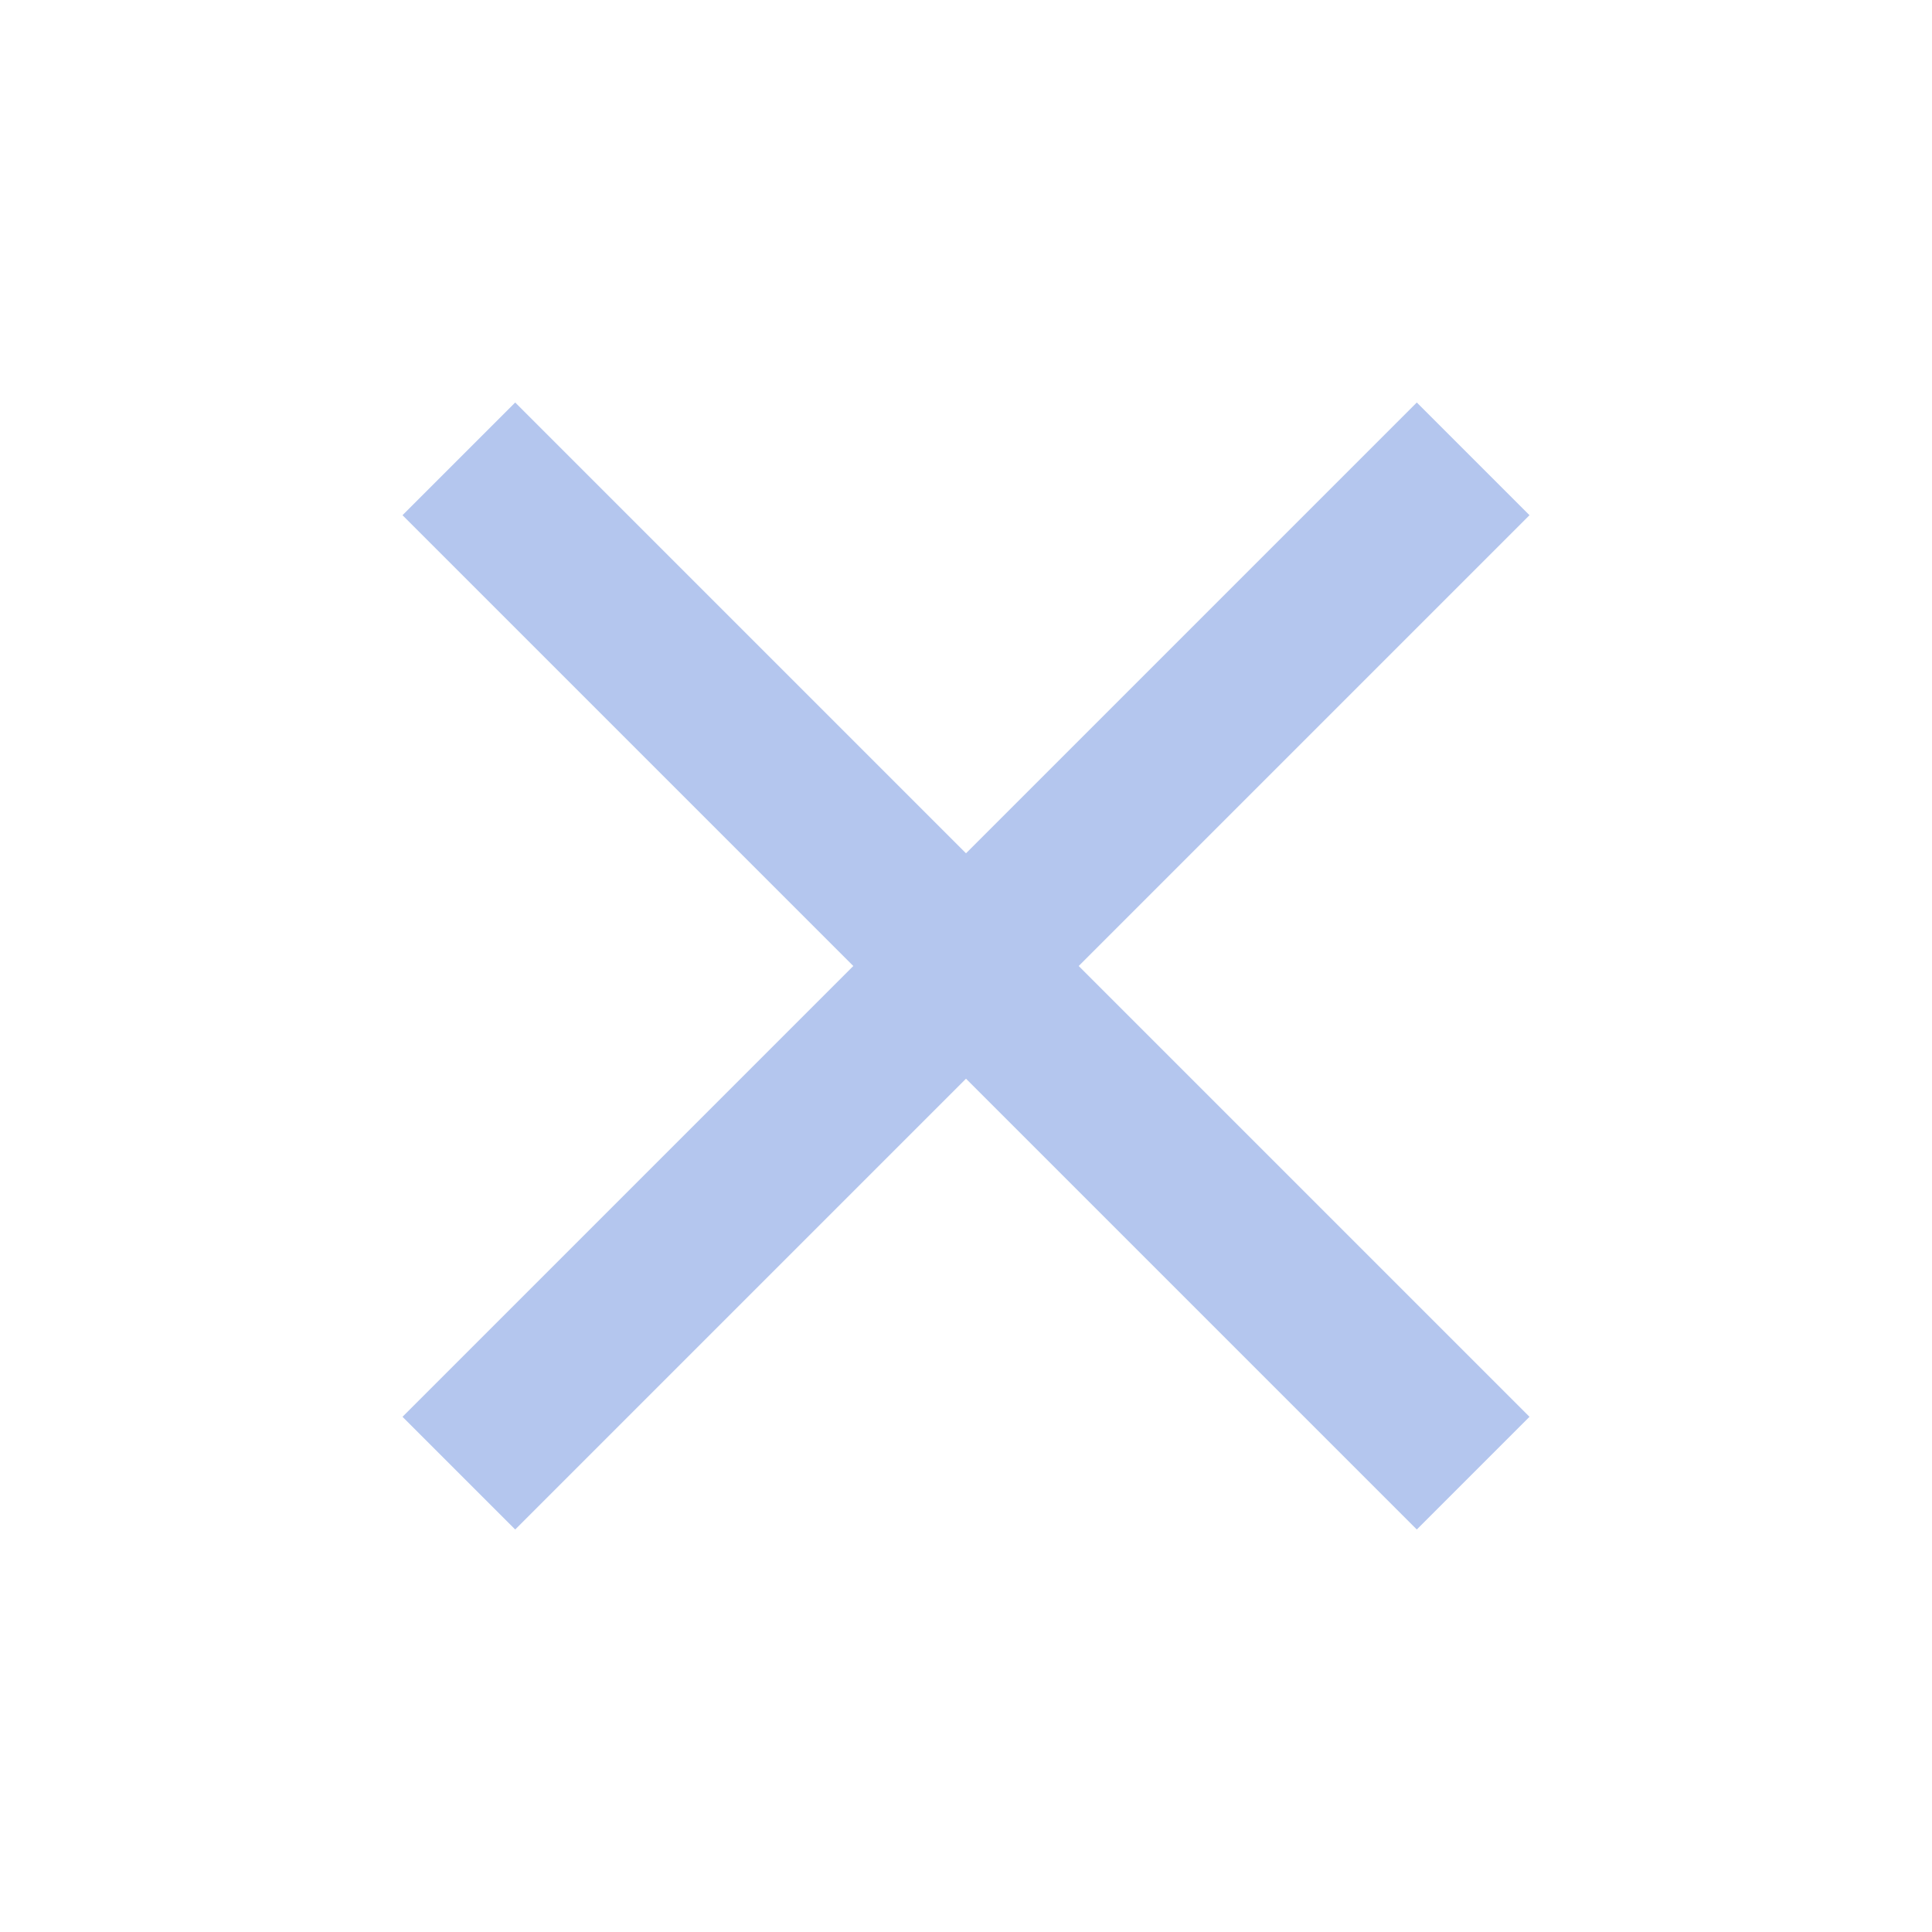
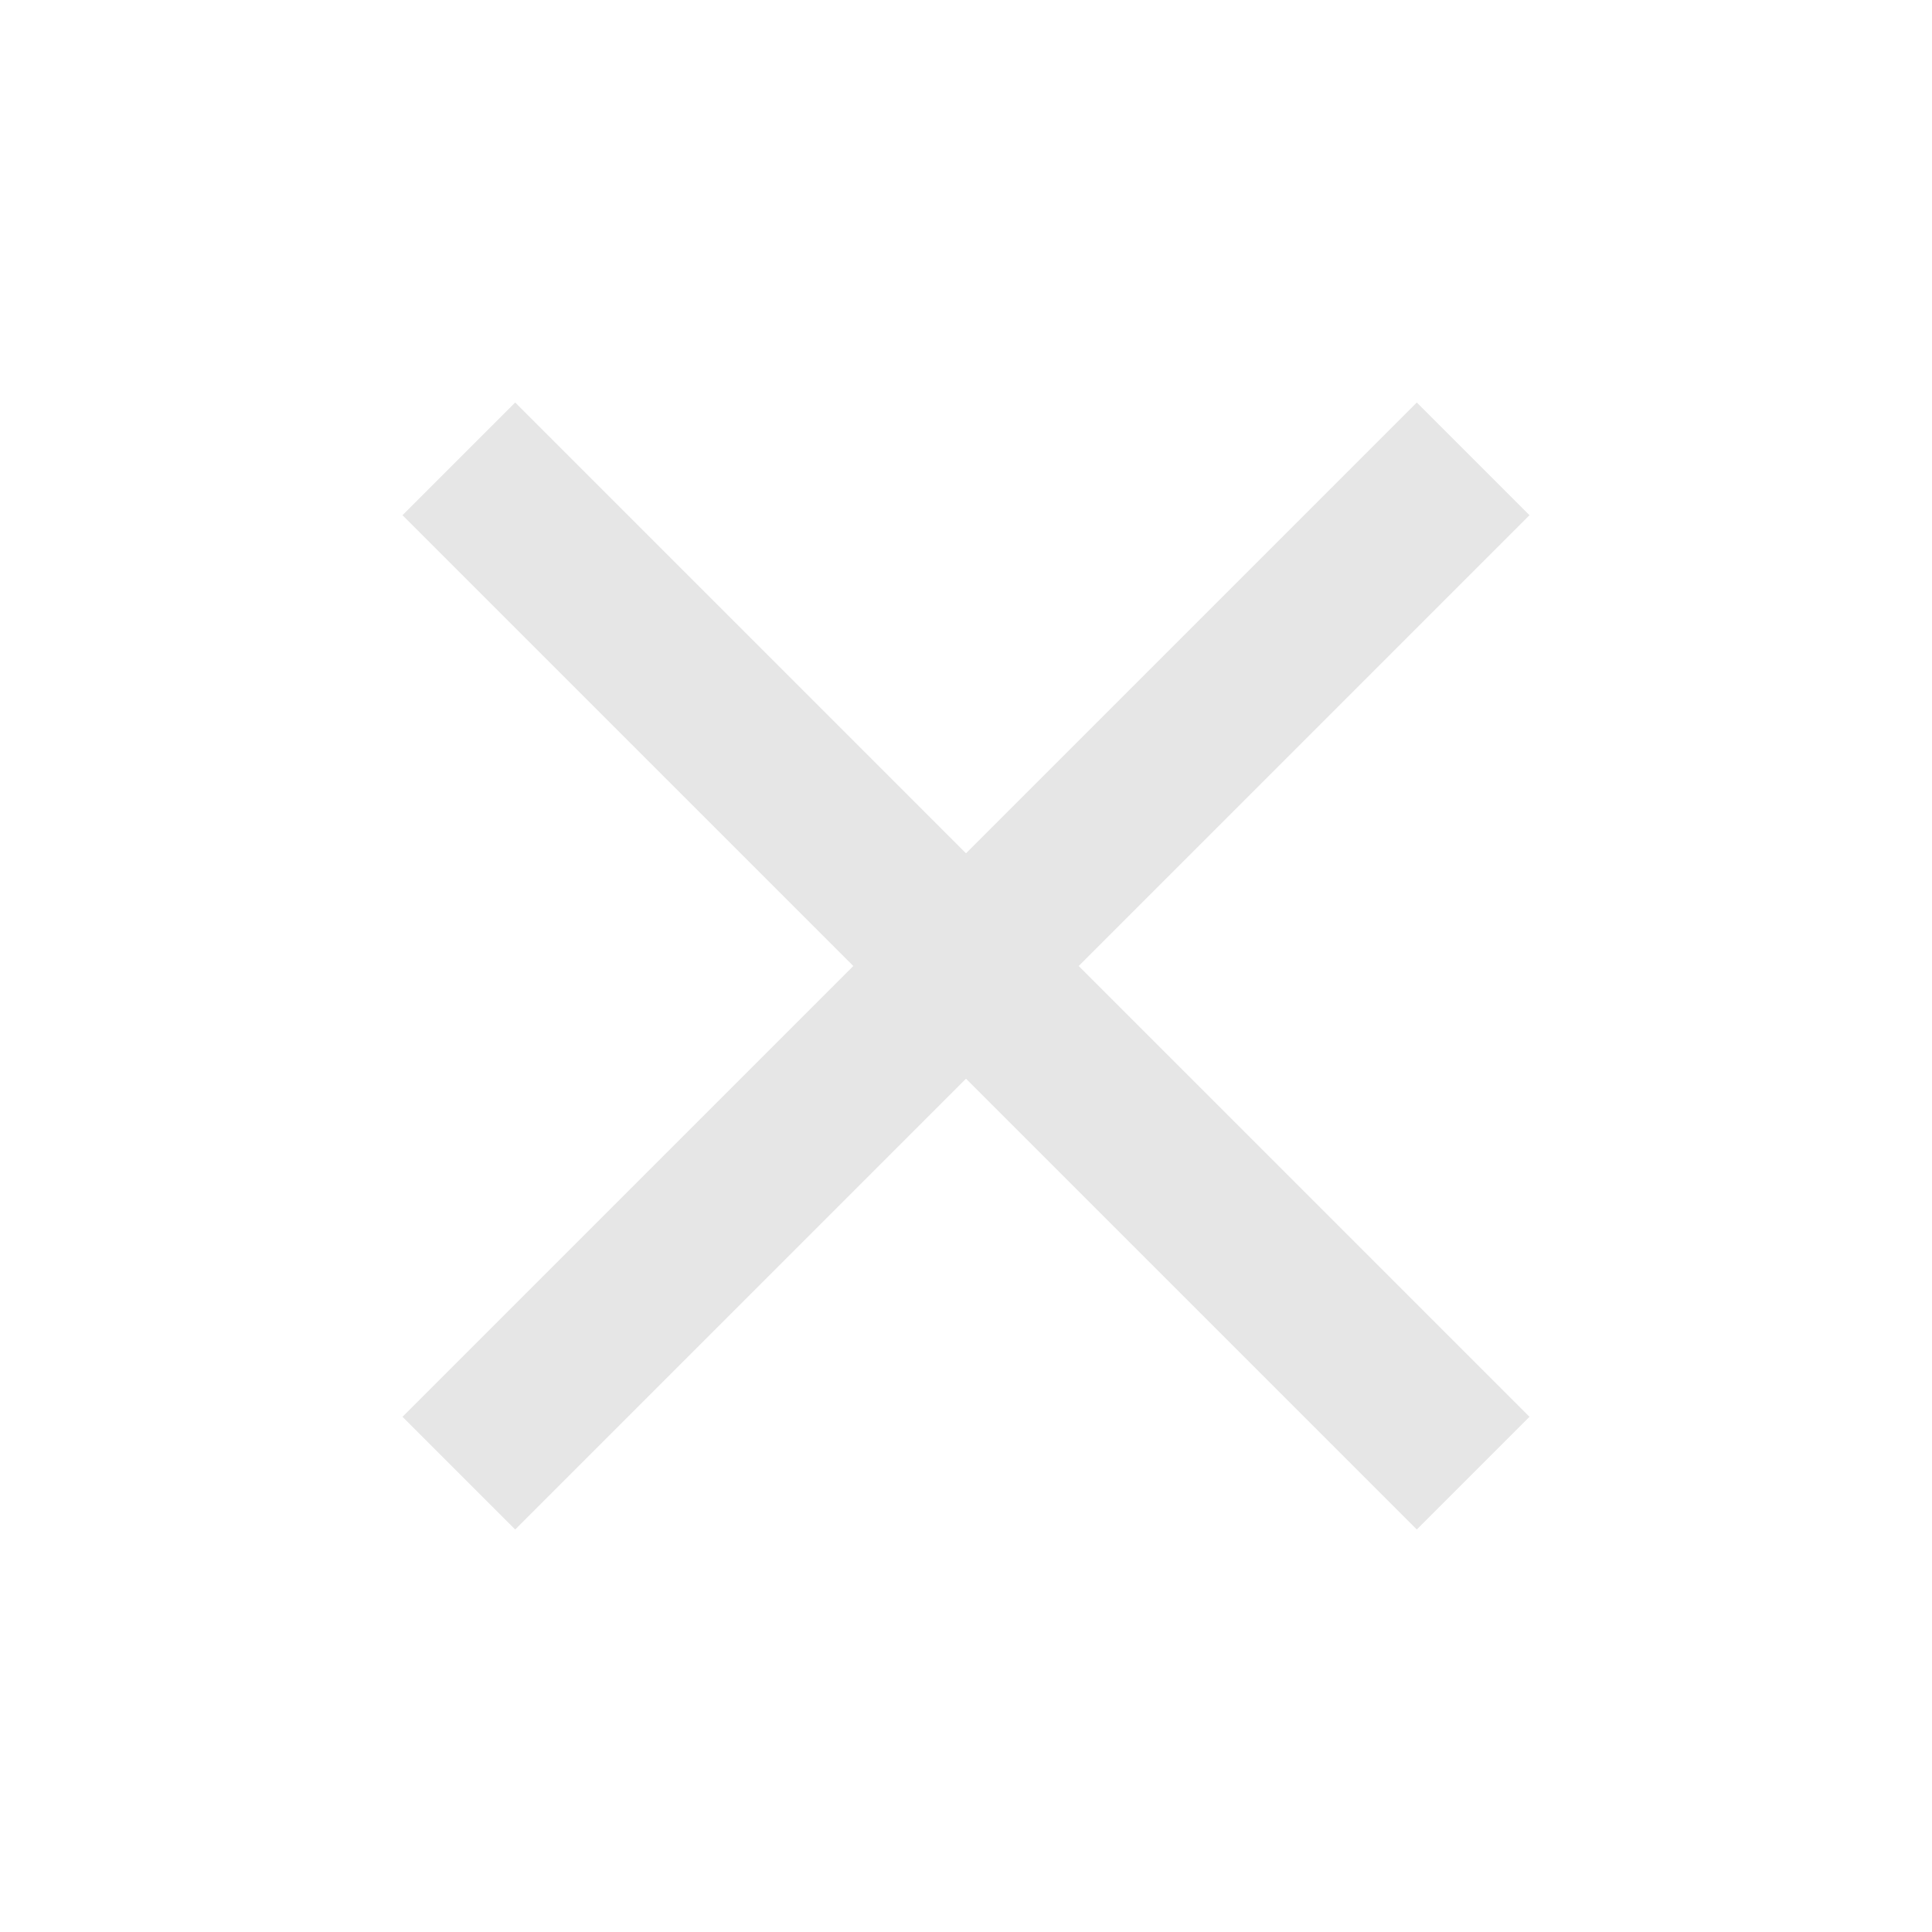
- <svg xmlns="http://www.w3.org/2000/svg" height="24px" viewBox="0 -960 960 960" width="24px" fill="#b4c6ee">
+ <svg xmlns="http://www.w3.org/2000/svg" height="24px" viewBox="0 -960 960 960" width="24px" fill="#e6e6e6">
  <path d="m256-200-56-56 224-224-224-224 56-56 224 224 224-224 56 56-224 224 224 224-56 56-224-224-224 224Z" />
</svg>
